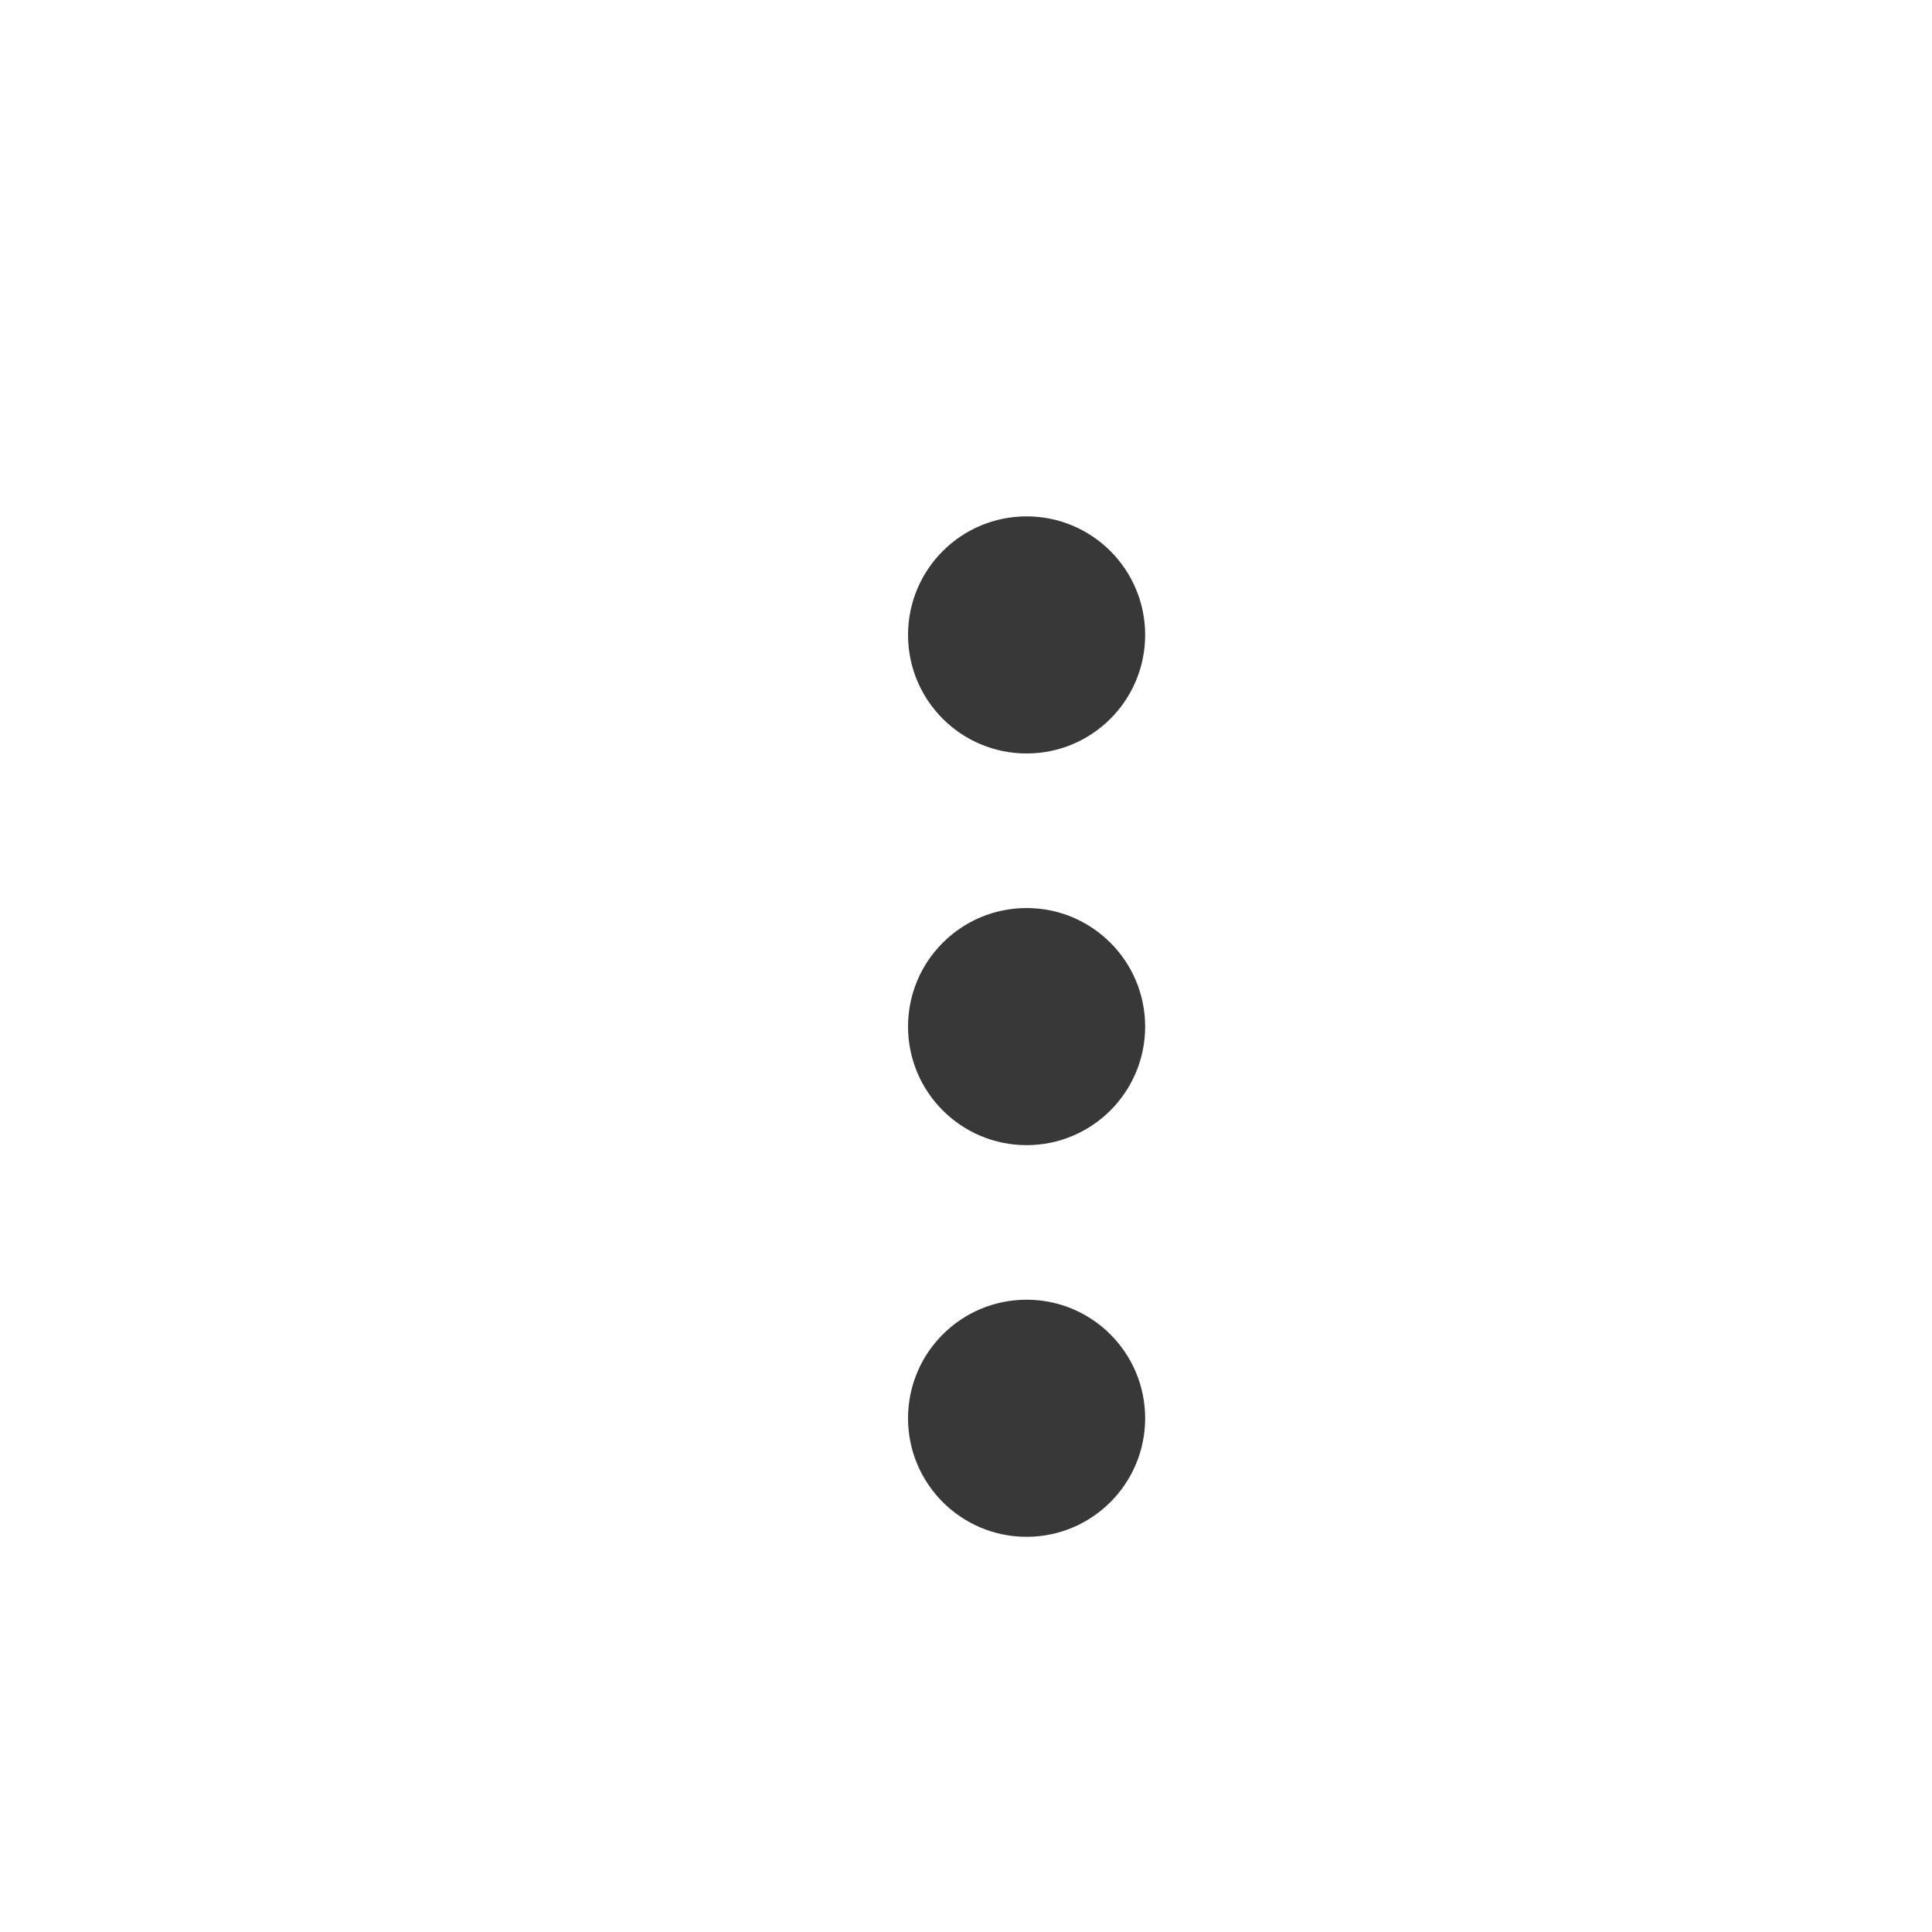
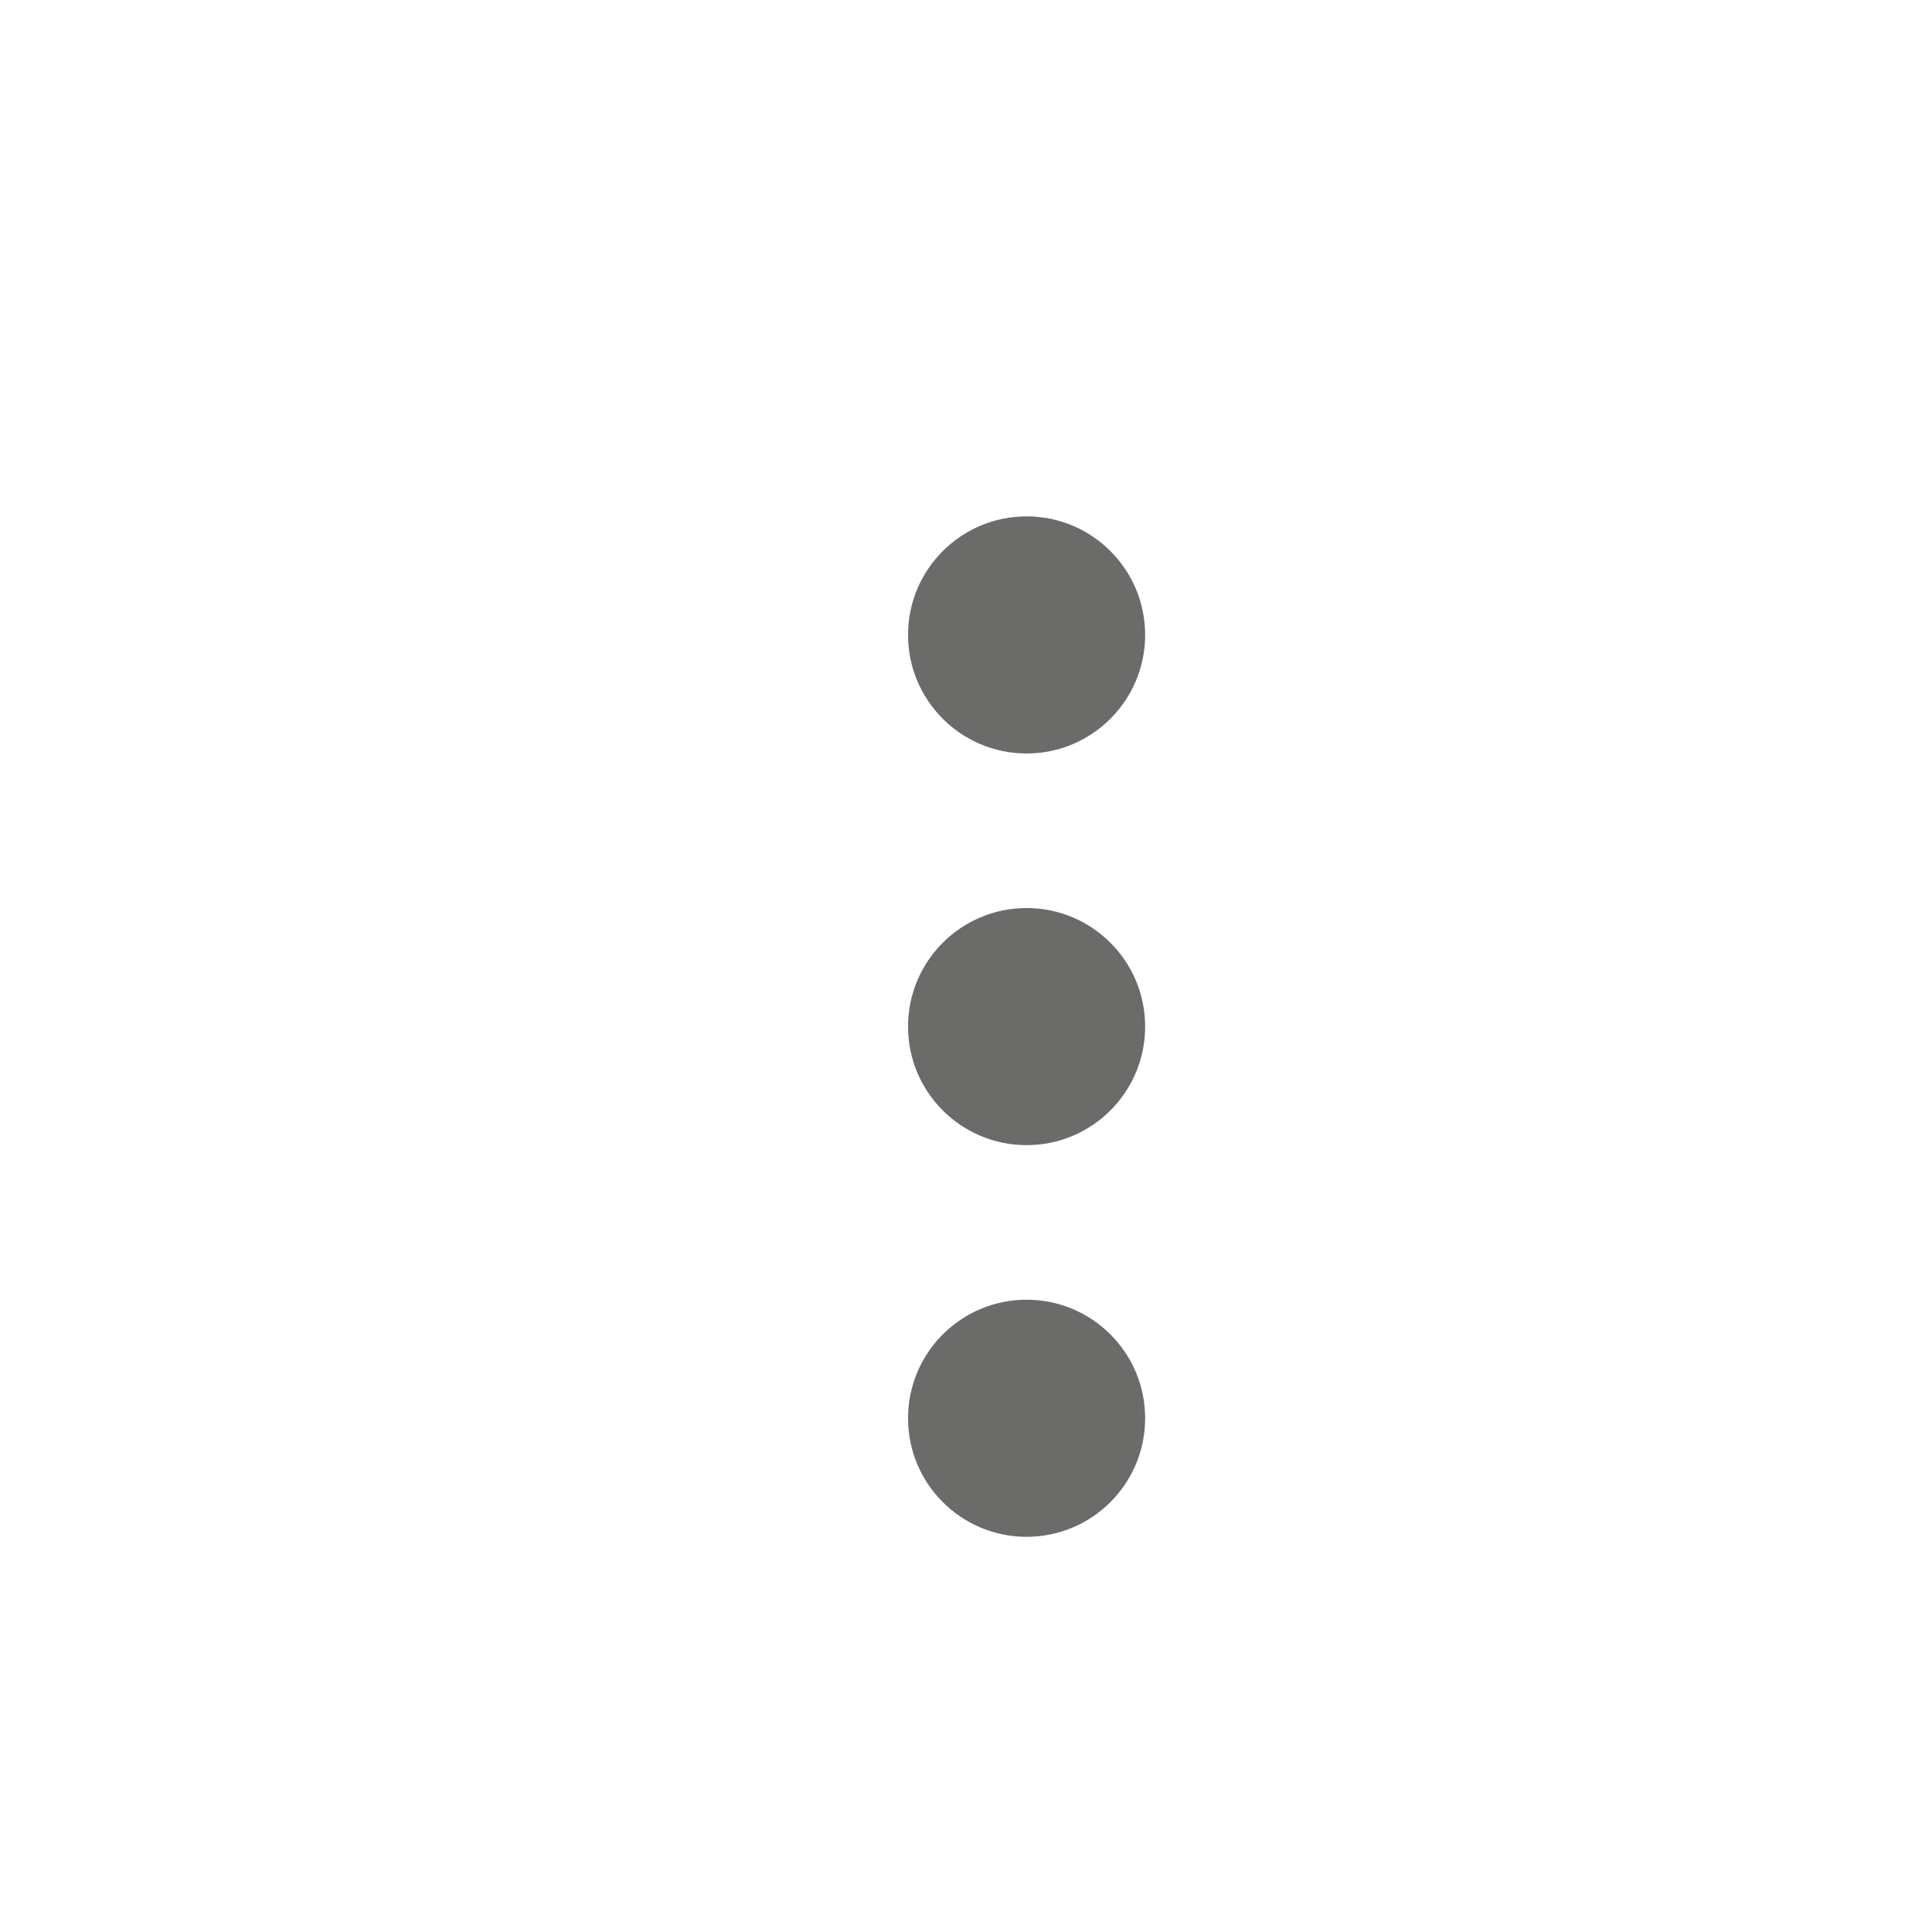
<svg xmlns="http://www.w3.org/2000/svg" id="Layer_2" data-name="Layer 2" width="22" height="22" viewBox="0 0 22 22">
  <rect x="-5.24" y="-5.76" width="29.42" height="30.17" style="fill: none;stroke: #e30613;stroke-miterlimit: 10;stroke-width: 0.25px" />
-   <path d="M11.69,5.88a1.35,1.35,0,1,1-1.35,1.35,1.35,1.35,0,0,1,1.35-1.35" style="fill: #383838" />
-   <path d="M11.69,10.34a1.35,1.35,0,1,1-1.35,1.35,1.35,1.35,0,0,1,1.35-1.35" style="fill: #383838" />
-   <path d="M11.69,14.8a1.35,1.35,0,1,1-1.35,1.35,1.35,1.35,0,0,1,1.35-1.35" style="fill: #383838" />
+   <path d="M11.69,5.88a1.35,1.35,0,1,1-1.35,1.35,1.35,1.35,0,0,1,1.35-1.35" style="fill: #6B6B69" />
+   <path d="M11.69,10.34a1.35,1.35,0,1,1-1.35,1.35,1.35,1.35,0,0,1,1.35-1.35" style="fill: #6B6B69" />
+   <path d="M11.69,14.8a1.35,1.35,0,1,1-1.35,1.35,1.35,1.35,0,0,1,1.35-1.35" style="fill: #6B6B69" />
</svg>
